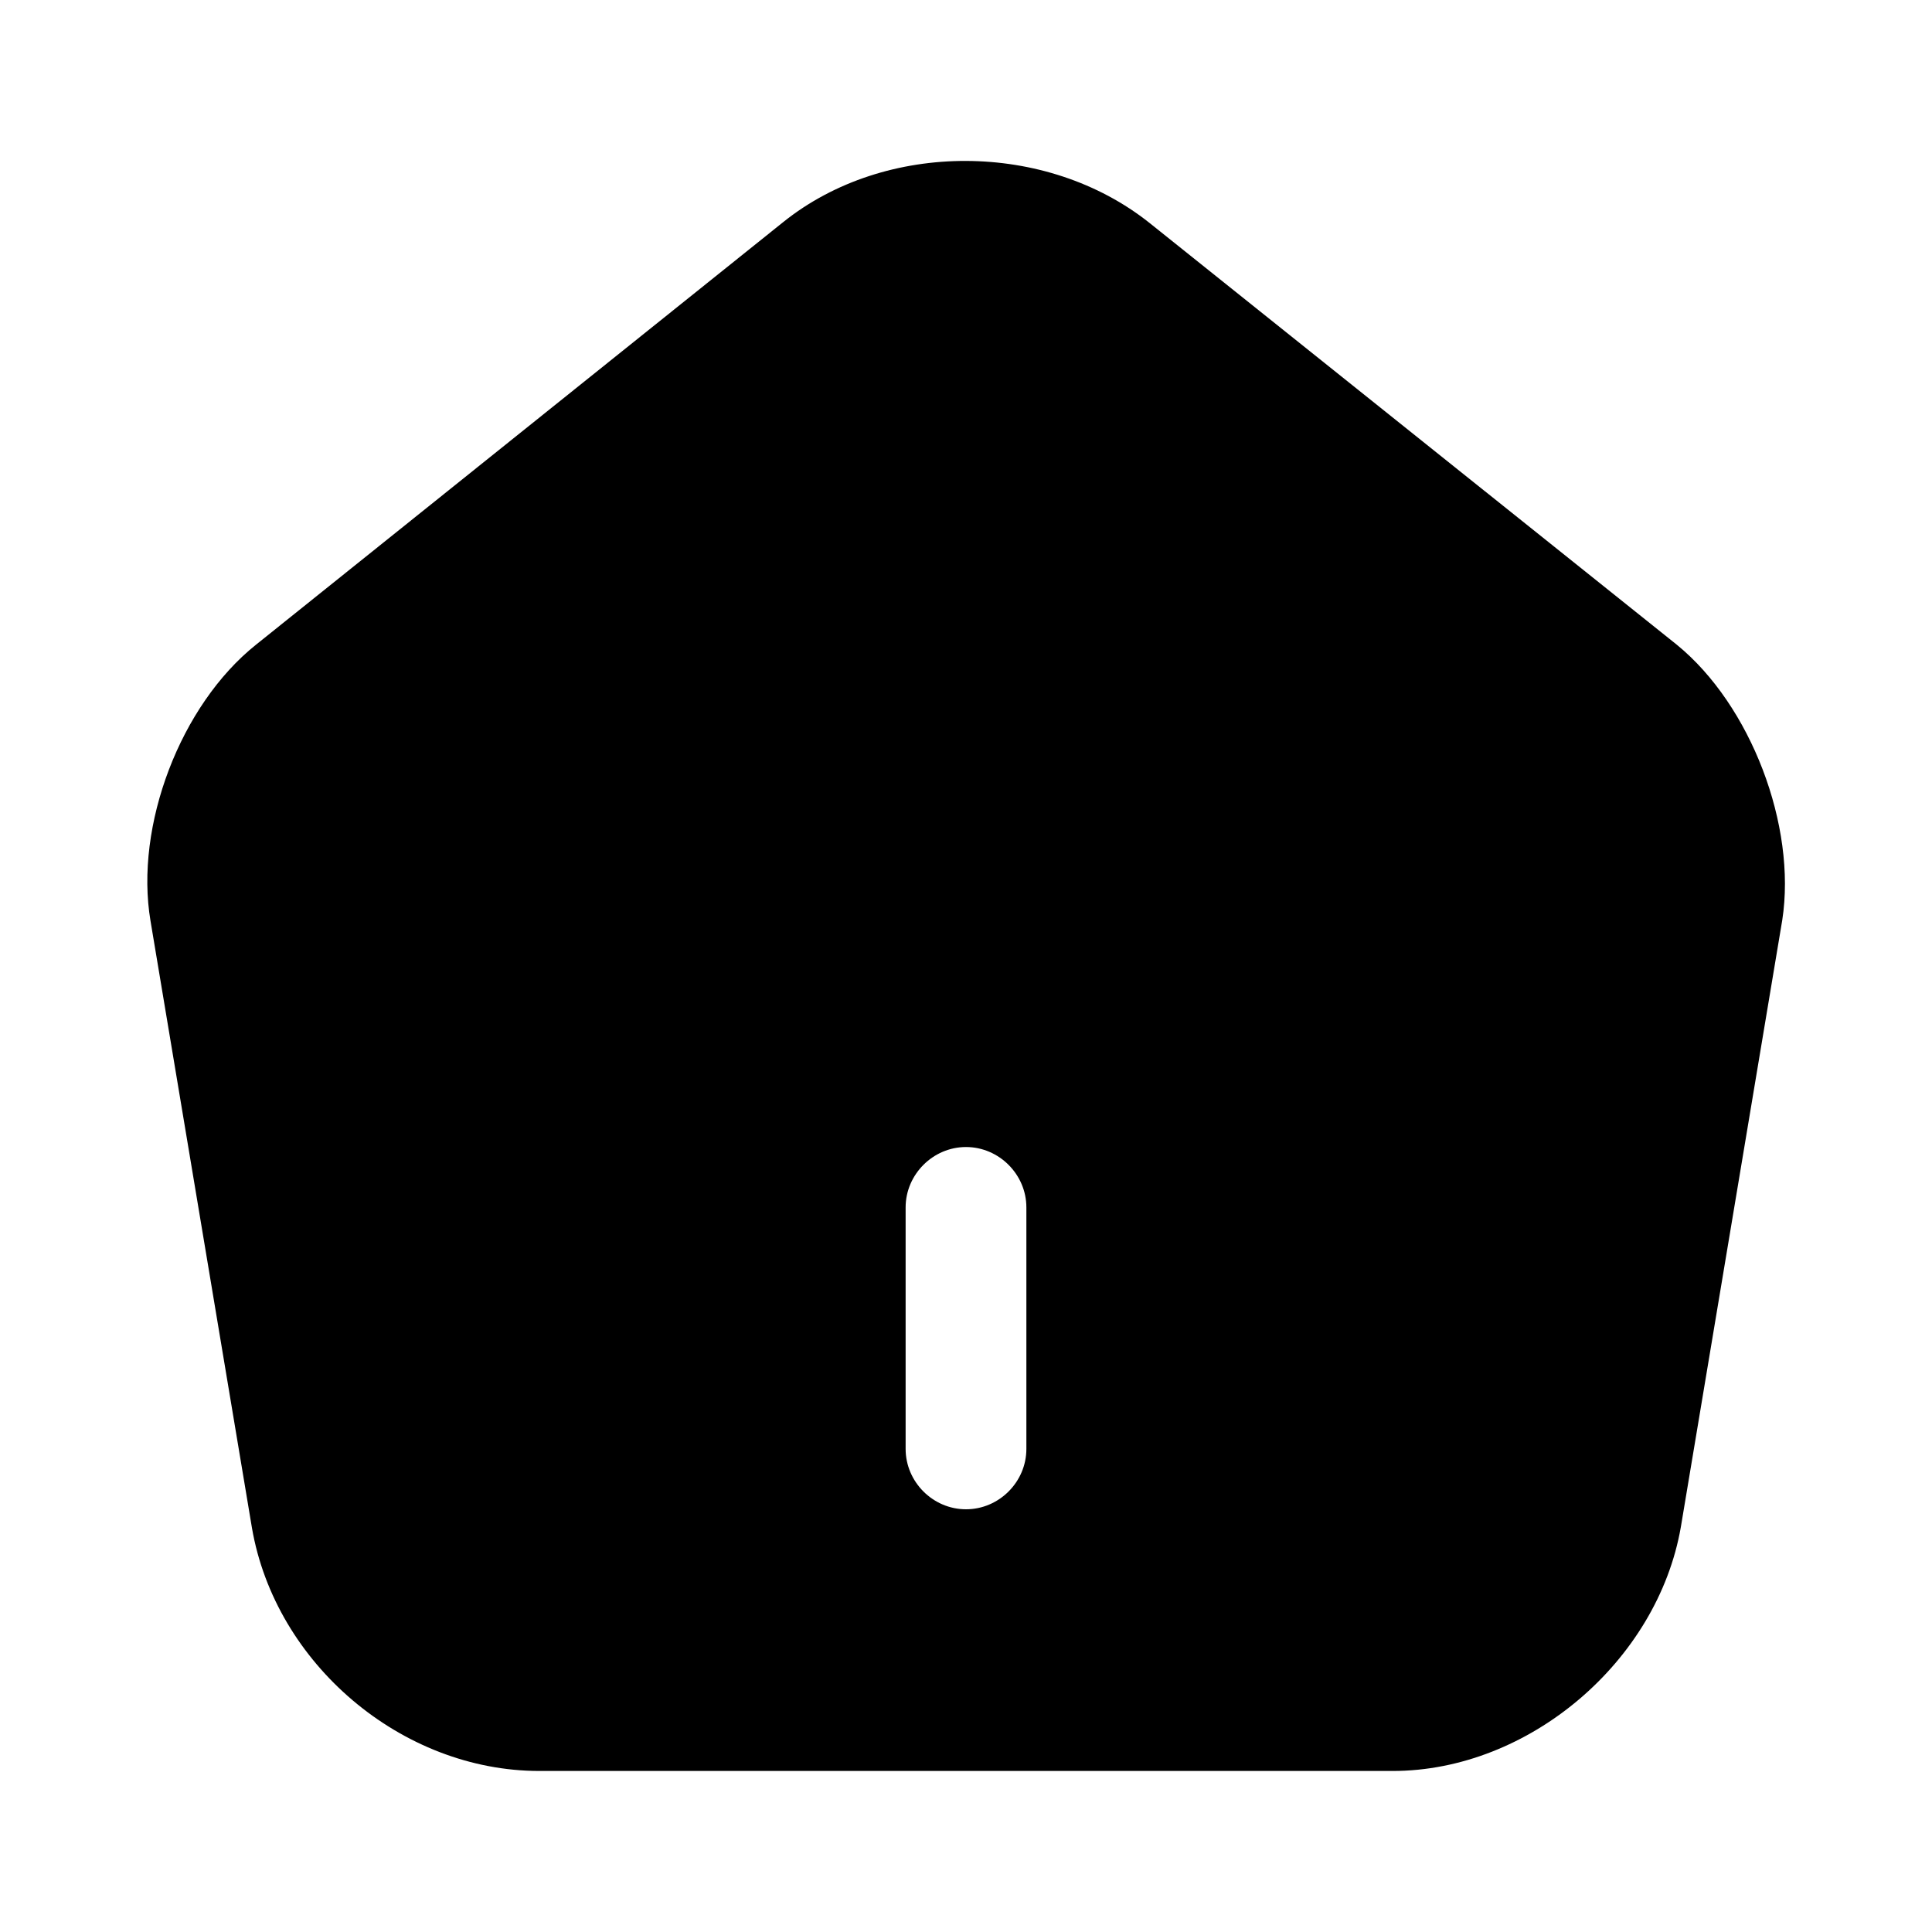
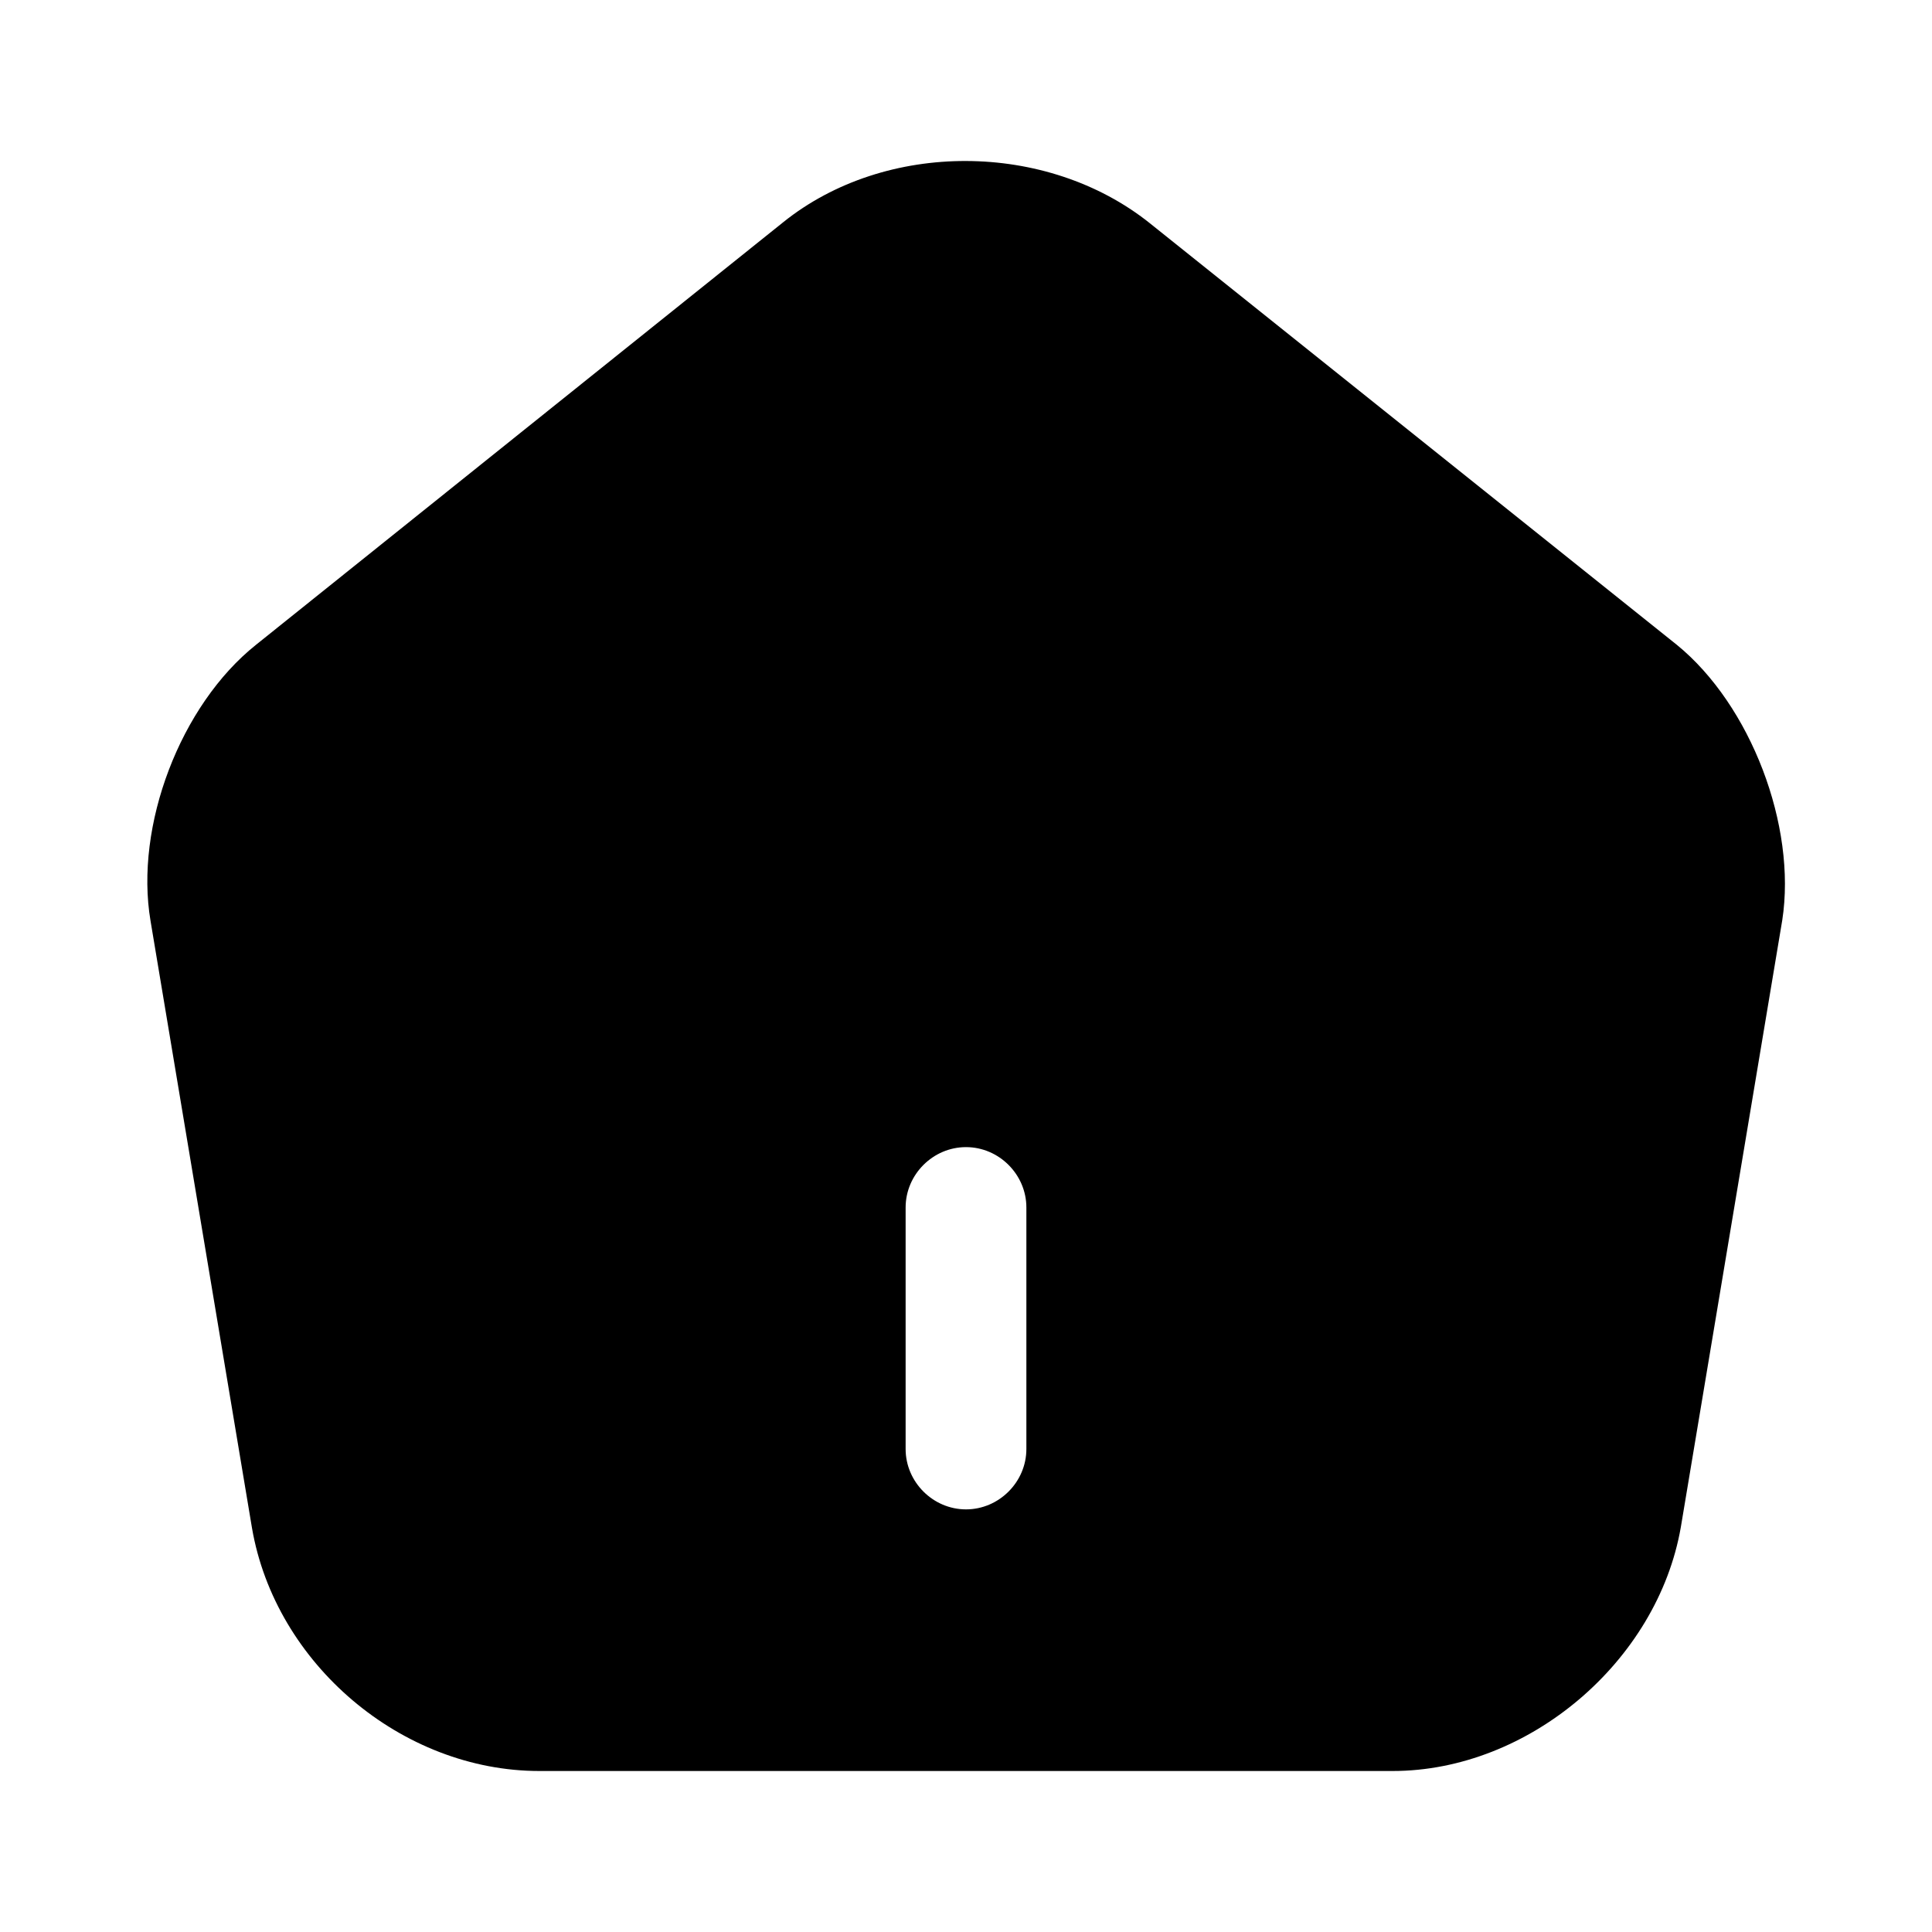
- <svg xmlns="http://www.w3.org/2000/svg" viewBox="0 0 20 20" fill="none">
-   <path d="M17.358 6.674L11.9 2.308C10.833 1.458 9.167 1.449 8.108 2.299L2.65 6.674C1.867 7.299 1.392 8.549 1.558 9.533L2.608 15.816C2.85 17.224 4.158 18.333 5.583 18.333H14.417C15.825 18.333 17.158 17.199 17.4 15.808L18.45 9.524C18.6 8.549 18.125 7.299 17.358 6.674ZM10.625 14.999C10.625 15.341 10.342 15.624 10 15.624C9.658 15.624 9.375 15.341 9.375 14.999V12.499C9.375 12.158 9.658 11.874 10 11.874C10.342 11.874 10.625 12.158 10.625 12.499V14.999Z" fill="currentColor" />
+ <svg xmlns="http://www.w3.org/2000/svg" viewBox="0 0 24 24" fill="none">
+   <path d="M20.83 8.01L14.28 2.77C13 1.75 11 1.74 9.73 2.76L3.18 8.01C2.24 8.76 1.67 10.26 1.87 11.44L3.13 18.98C3.42 20.67 4.99 22 6.7 22H17.3C18.99 22 20.59 20.64 20.88 18.97L22.14 11.43C22.32 10.26 21.75 8.76 20.83 8.01ZM12.75 18C12.75 18.41 12.41 18.75 12 18.75C11.59 18.75 11.25 18.41 11.25 18V15C11.25 14.59 11.59 14.25 12 14.25C12.41 14.25 12.75 14.59 12.75 15V18Z" fill="currentColor" />
</svg>
